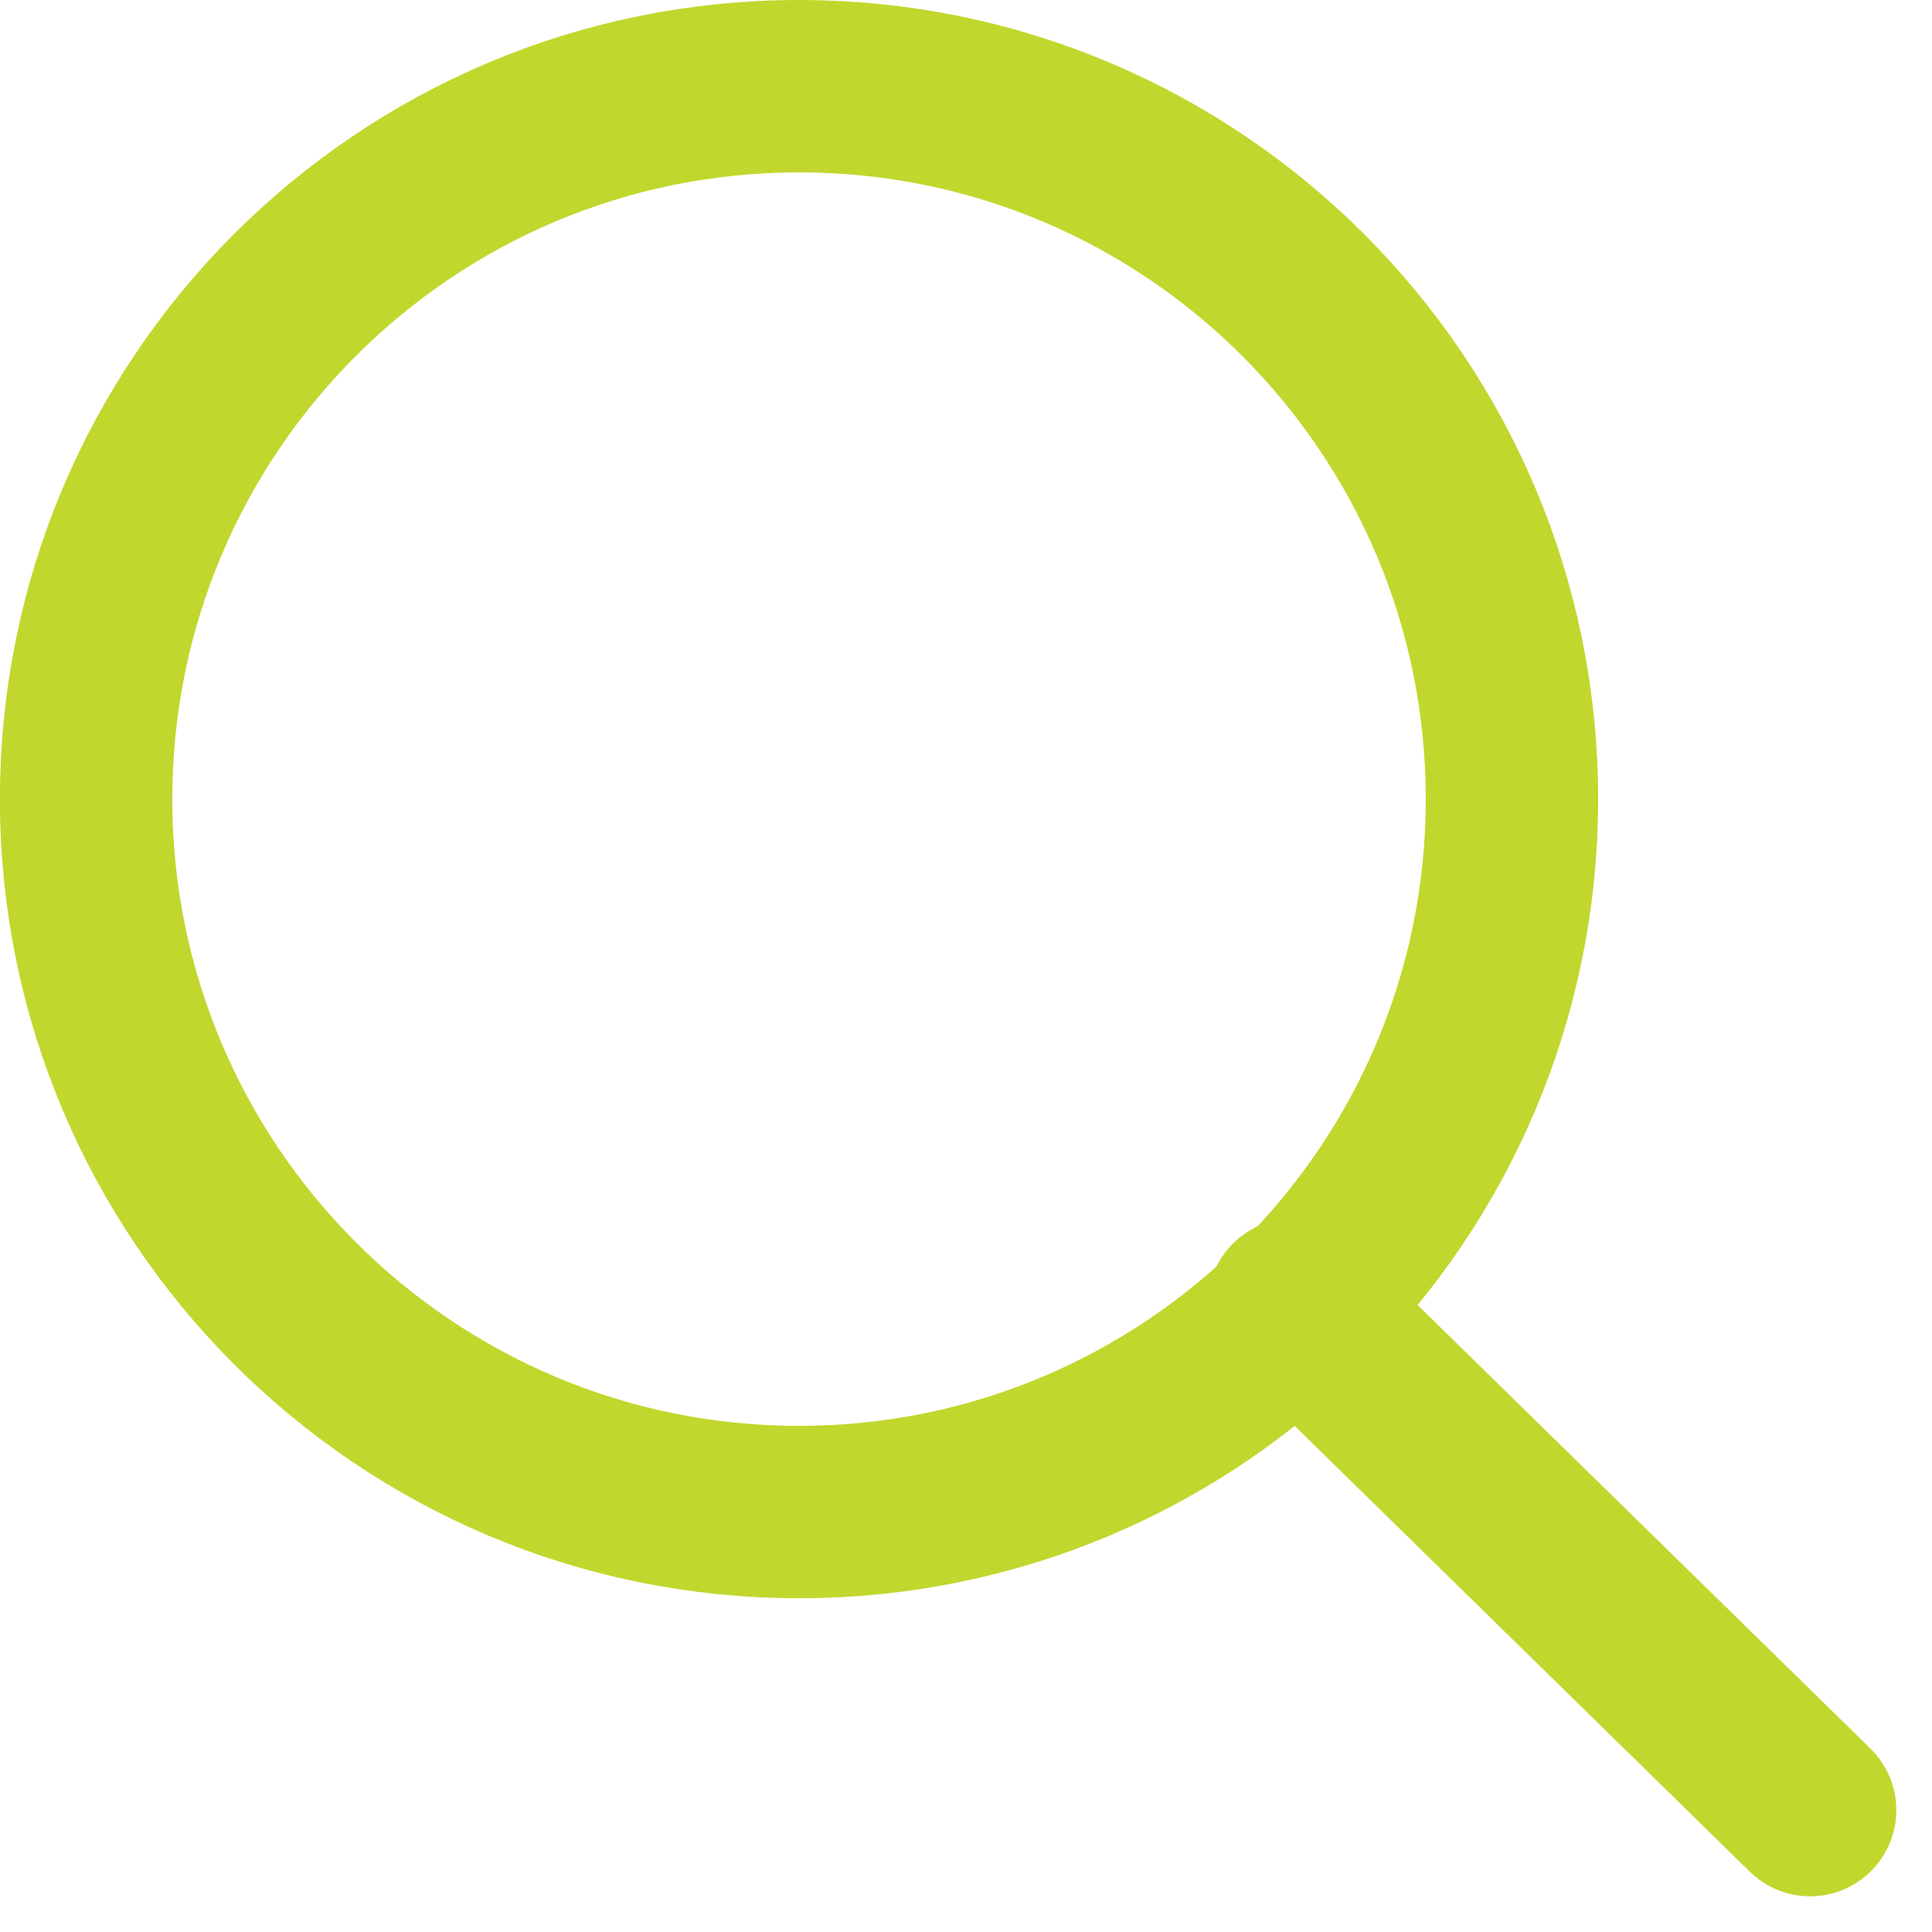
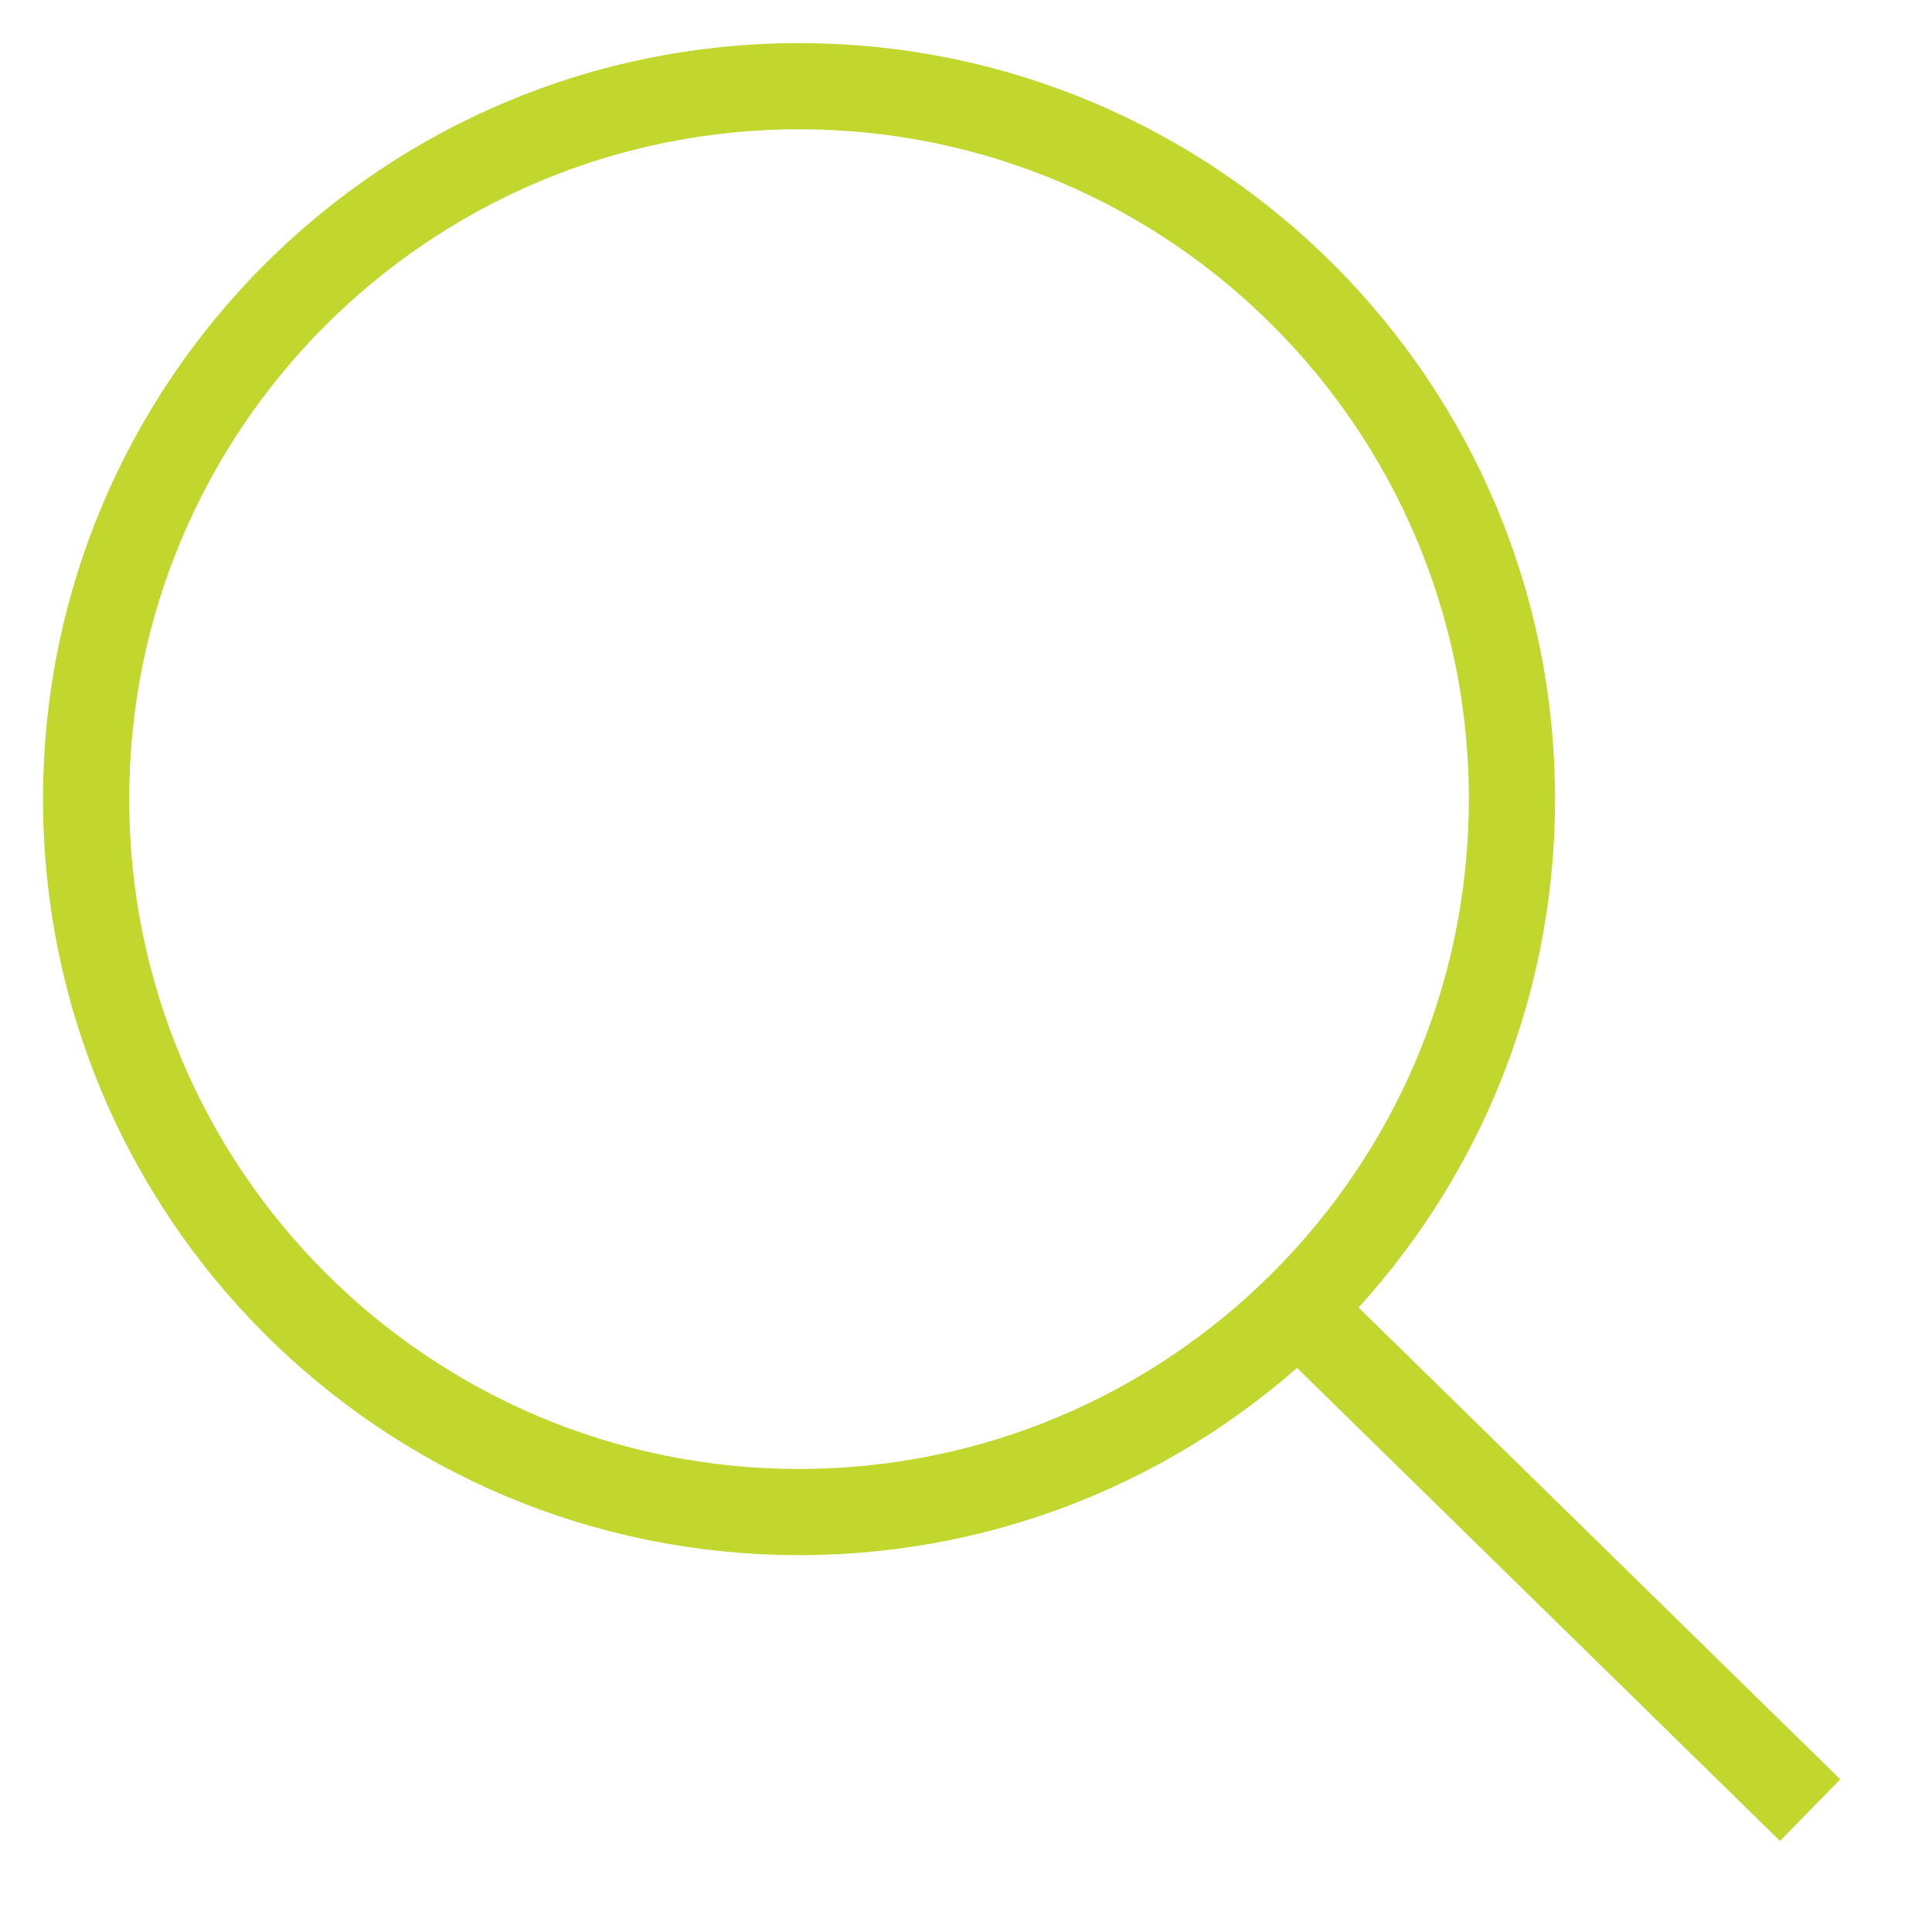
<svg xmlns="http://www.w3.org/2000/svg" width="22.414" height="22.414" viewBox="0 0 22.414 22.414">
  <g id="icon-magnifying-glass" transform="translate(1 1)">
-     <path id="Path_1" data-name="Path 1" d="M305.541,309.272a8.271,8.271,0,1,0-8.271,8.27A8.272,8.272,0,0,0,305.541,309.272Z" transform="translate(-289 -301)" fill="none" stroke="#c1d72e" stroke-linecap="round" stroke-linejoin="round" stroke-width="2" />
-     <line id="Line_2" data-name="Line 2" x2="5.989" y2="5.866" transform="translate(14.011 14.134)" fill="none" stroke="#c1d72e" stroke-linecap="round" stroke-linejoin="round" stroke-width="2" />
+     <path id="Path_1" data-name="Path 1" d="M305.541,309.272a8.271,8.271,0,1,0-8.271,8.27A8.272,8.272,0,0,0,305.541,309.272Z" transform="translate(-289 -301)" fill="none" stroke="#c1d72e" strokeLinecap="round" strokeLinejoin="round" strokeWidth="2" />
+     <line id="Line_2" data-name="Line 2" x2="5.989" y2="5.866" transform="translate(14.011 14.134)" fill="none" stroke="#c1d72e" strokeLinecap="round" strokeLinejoin="round" strokeWidth="2" />
  </g>
</svg>
